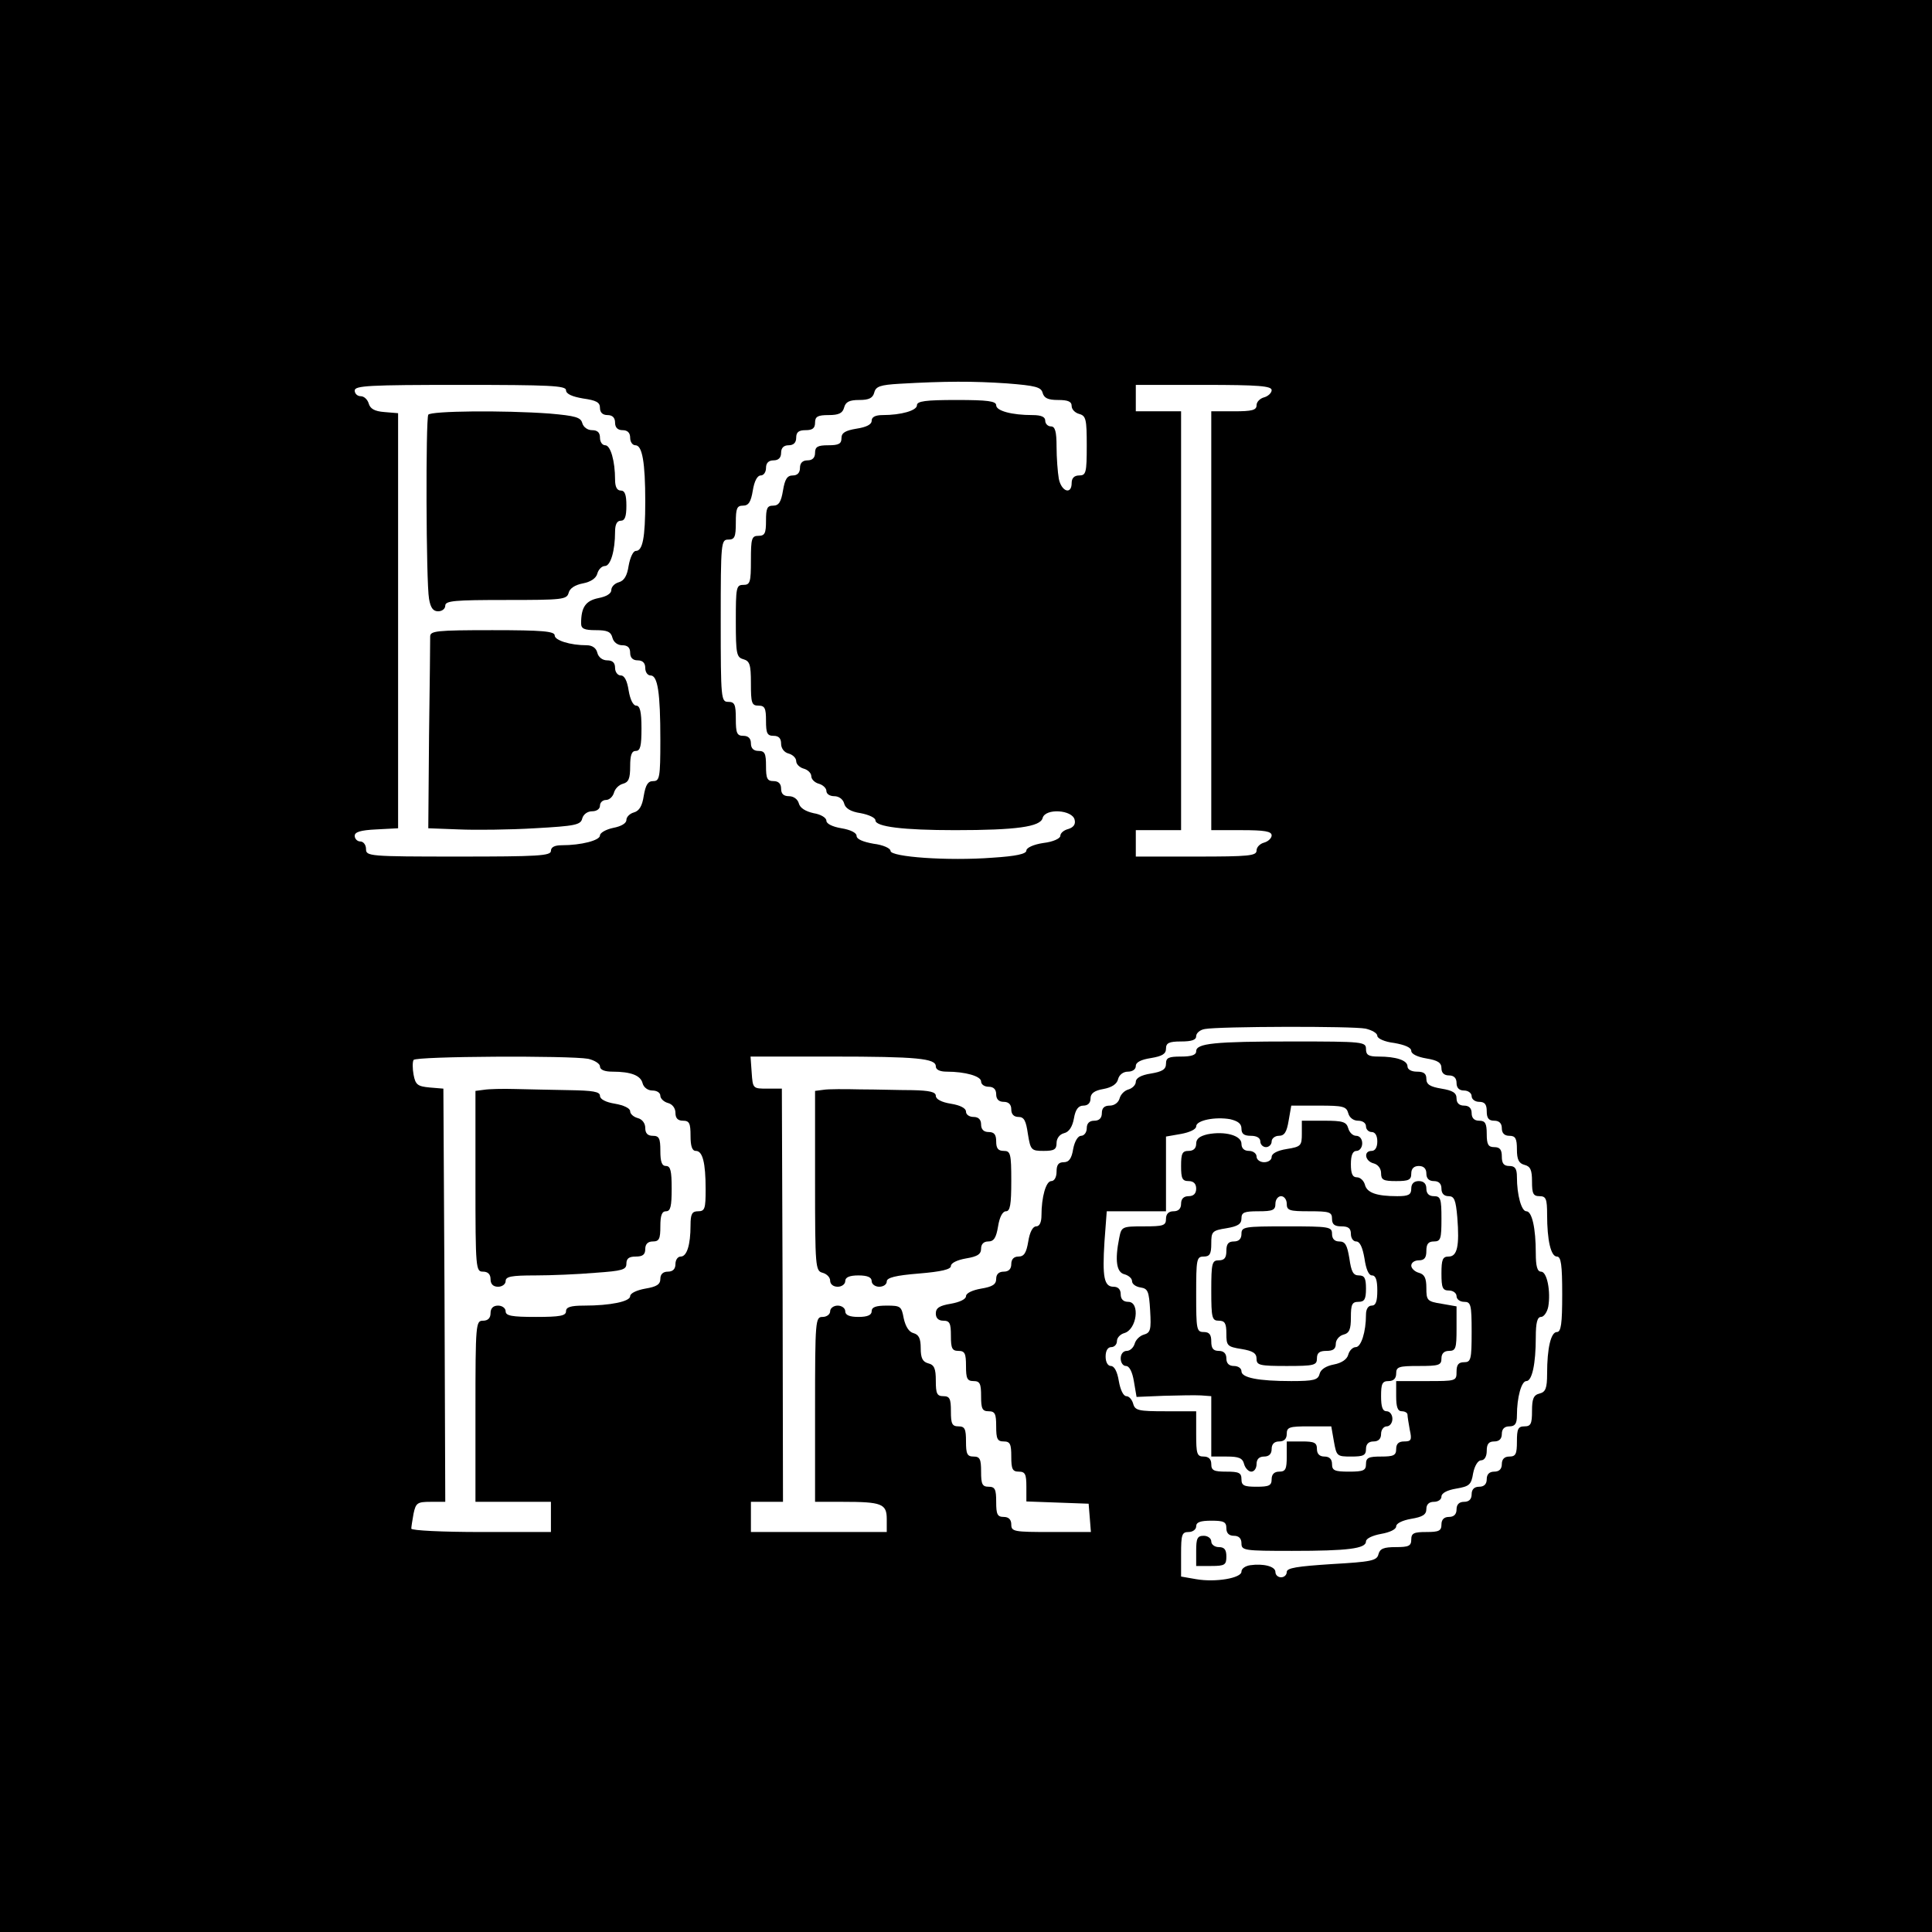
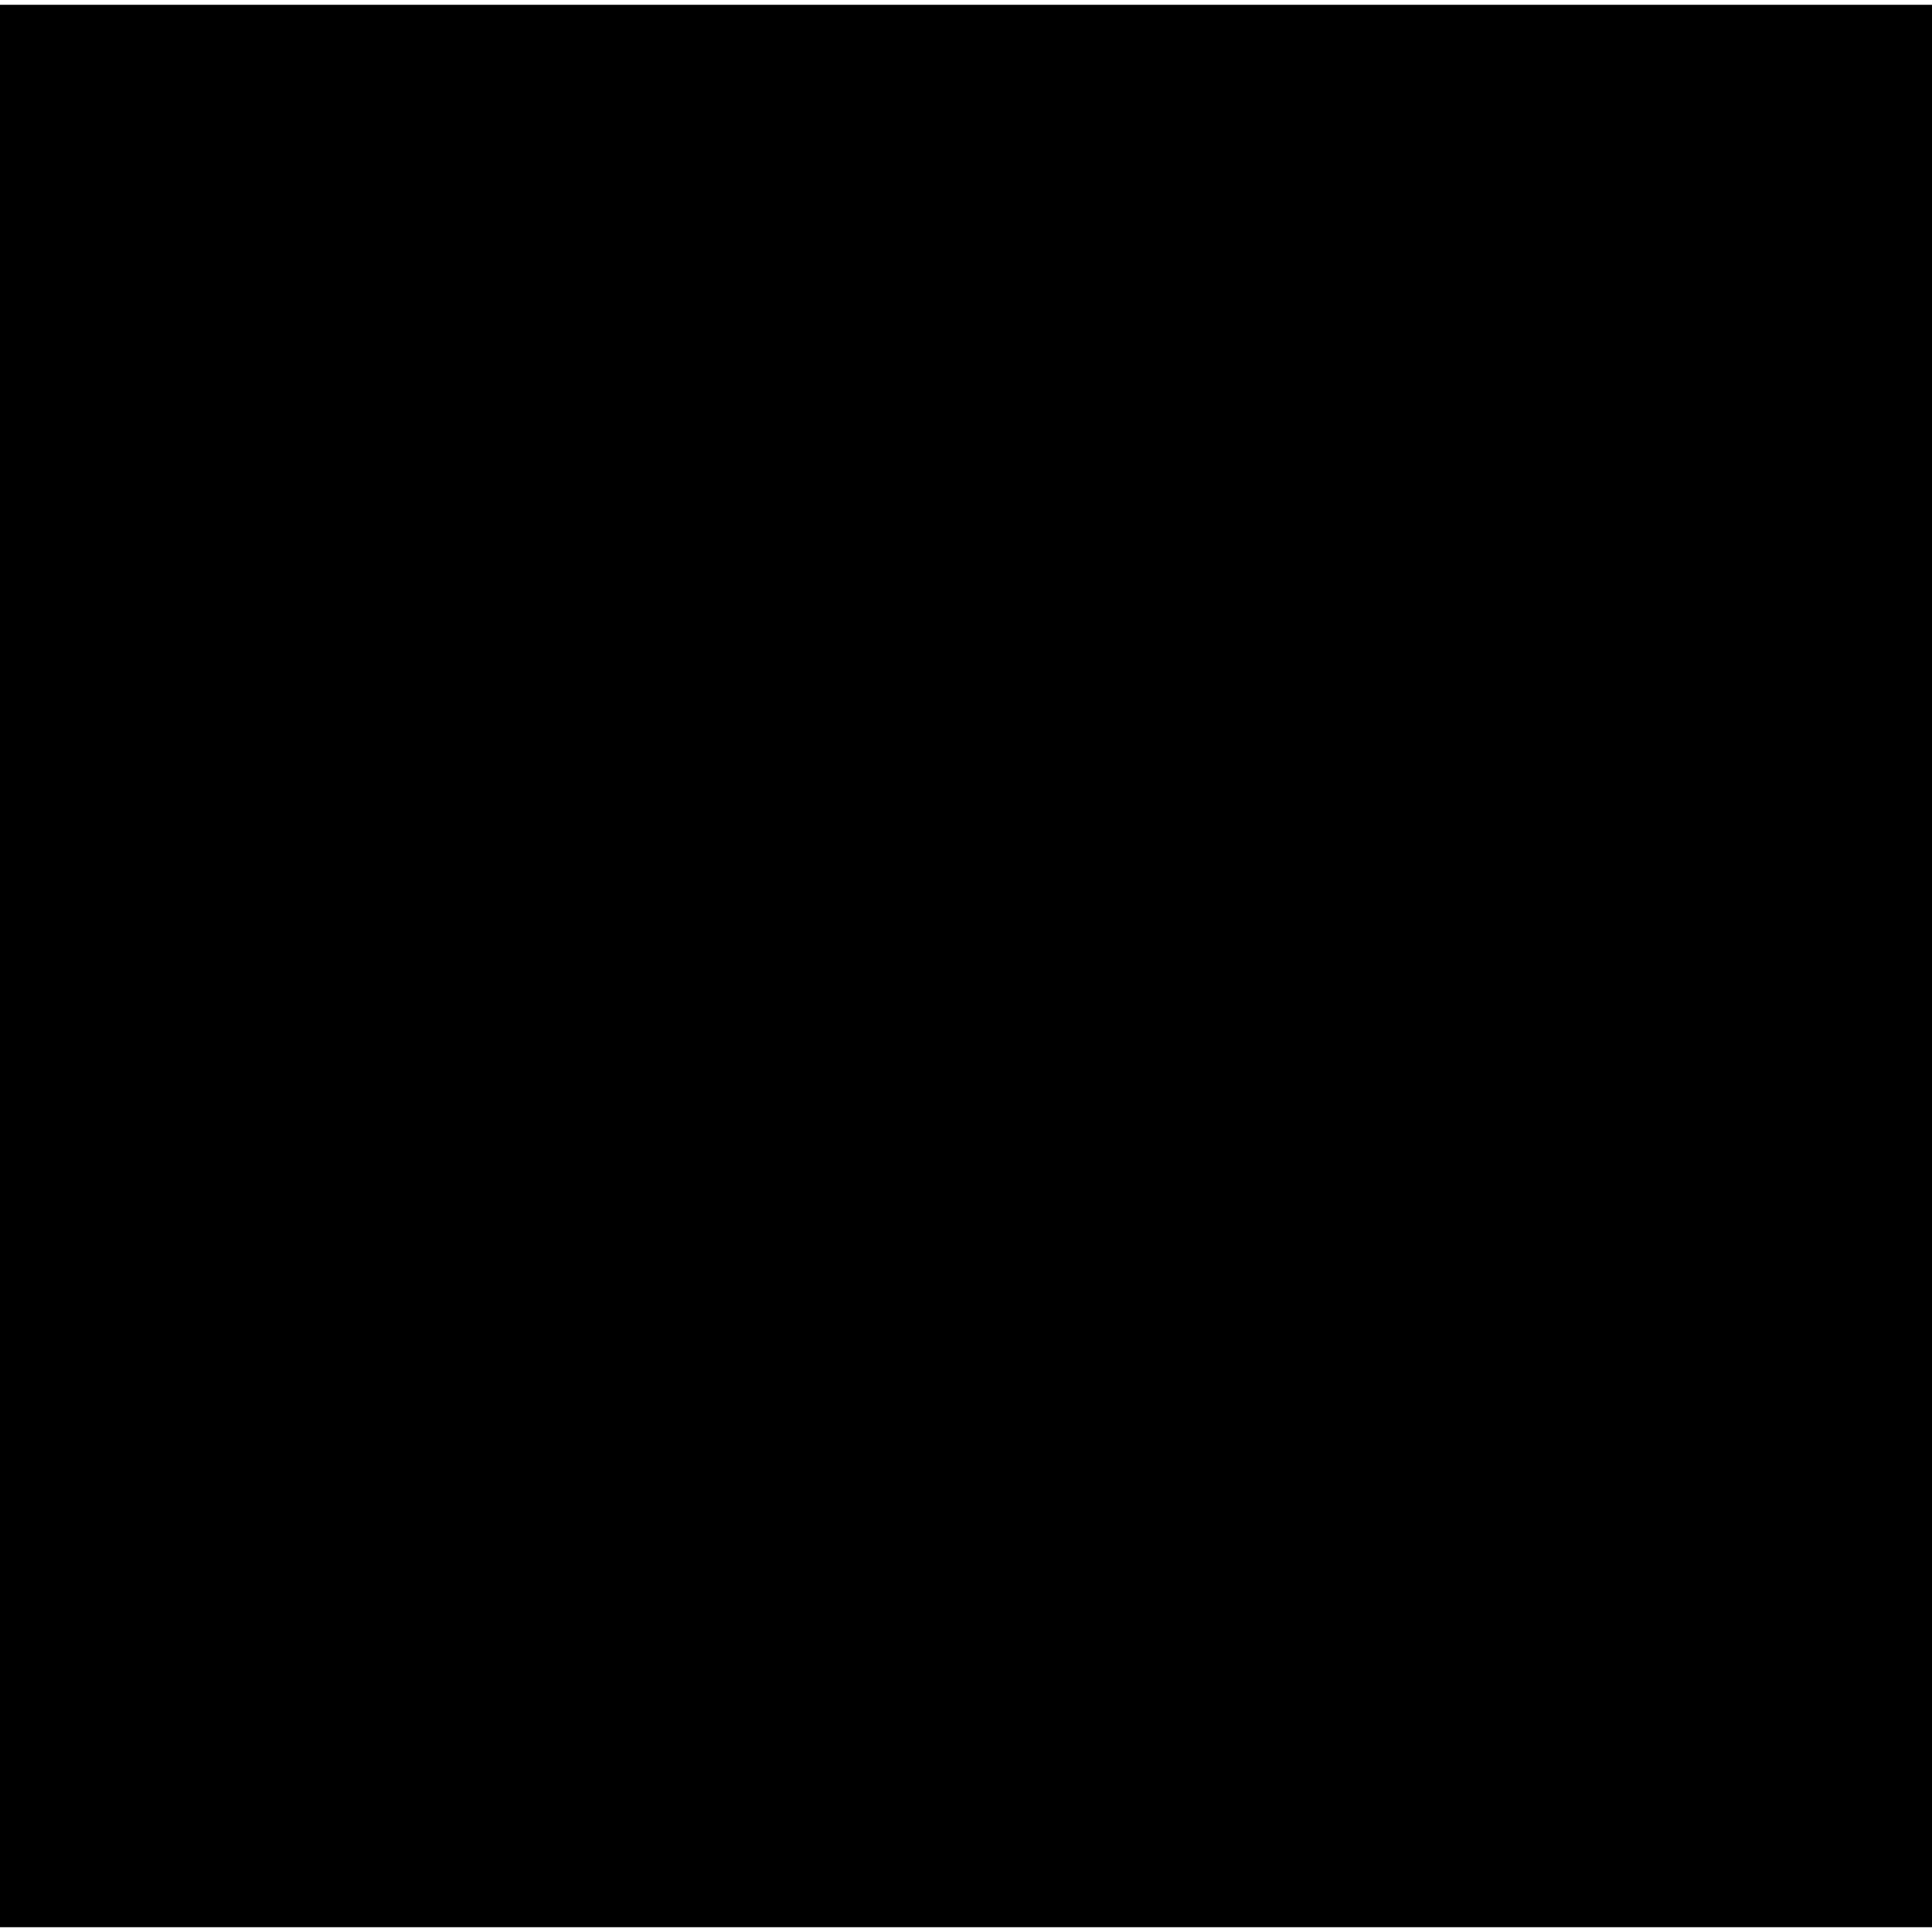
- <svg xmlns="http://www.w3.org/2000/svg" version="1.0" width="512pt" height="512pt" viewBox="0 0 512 512" preserveAspectRatio="xMidYMid meet">
-   <g transform="translate(0,512) scale(0.1,-0.1)" fill="#000000" stroke="none">
-     <path d="M0 2560 l0 -2560 2560 0 2560 0 0 2560 0 2560 -2560 0 -2560 0 0 -2560z m2668 1544 c77 -6 91 -10 95 -25 4 -14 14 -19 41 -19 26 0 36 -4 36 -16 0 -9 9 -18 20 -21 18 -5 20 -14 20 -84 0 -72 -2 -79 -20 -79 -13 0 -20 -7 -20 -20 0 -32 -27 -23 -34 11 -3 17 -6 56 -6 85 0 41 -4 54 -15 54 -8 0 -15 7 -15 15 0 10 -10 15 -34 15 -54 0 -96 11 -96 26 0 11 -23 14 -105 14 -82 0 -105 -3 -105 -14 0 -14 -42 -26 -91 -26 -19 0 -29 -5 -29 -15 0 -10 -14 -17 -40 -21 -30 -5 -40 -11 -40 -25 0 -15 -7 -19 -35 -19 -28 0 -35 -4 -35 -20 0 -13 -7 -20 -20 -20 -13 0 -20 -7 -20 -20 0 -13 -7 -20 -19 -20 -15 0 -21 -10 -26 -40 -5 -30 -11 -40 -26 -40 -16 0 -19 -7 -19 -40 0 -33 -3 -40 -20 -40 -18 0 -20 -7 -20 -65 0 -58 -2 -65 -20 -65 -19 0 -20 -7 -20 -96 0 -87 2 -96 20 -101 17 -5 20 -14 20 -64 0 -52 2 -59 20 -59 17 0 20 -7 20 -40 0 -33 3 -40 20 -40 14 0 20 -7 20 -21 0 -12 8 -23 20 -26 11 -3 20 -12 20 -20 0 -8 9 -17 20 -20 11 -3 20 -12 20 -20 0 -8 9 -17 20 -20 11 -3 20 -12 20 -19 0 -8 9 -14 21 -14 12 0 23 -8 26 -19 3 -13 17 -22 44 -26 21 -4 39 -12 39 -19 0 -17 74 -26 211 -26 163 0 226 9 232 32 7 27 80 22 85 -5 3 -12 -4 -20 -17 -24 -12 -3 -21 -11 -21 -18 0 -7 -19 -16 -45 -19 -27 -4 -45 -13 -45 -20 0 -9 -27 -15 -90 -19 -118 -9 -270 2 -270 18 0 7 -20 16 -45 19 -28 5 -45 12 -45 21 0 8 -16 16 -40 20 -24 4 -40 12 -40 20 0 8 -15 17 -34 20 -22 5 -36 14 -39 26 -3 11 -14 19 -26 19 -14 0 -21 6 -21 20 0 13 -7 20 -20 20 -17 0 -20 7 -20 40 0 33 -3 40 -20 40 -13 0 -20 7 -20 20 0 13 -7 20 -20 20 -17 0 -20 7 -20 45 0 38 -3 45 -20 45 -19 0 -20 7 -20 215 0 208 1 215 20 215 17 0 20 7 20 45 0 38 3 45 19 45 15 0 21 10 26 40 4 25 12 40 21 40 8 0 14 9 14 20 0 13 7 20 20 20 13 0 20 7 20 20 0 13 7 20 20 20 13 0 20 7 20 20 0 15 7 20 25 20 18 0 25 5 25 20 0 16 7 20 36 20 27 0 37 5 41 20 4 15 14 20 40 20 26 0 36 5 40 20 4 16 16 20 67 23 122 7 195 7 284 1z m-1168 -18 c0 -10 16 -17 45 -22 35 -5 45 -10 45 -25 0 -12 7 -19 20 -19 13 0 20 -7 20 -20 0 -13 7 -20 20 -20 13 0 20 -7 20 -20 0 -11 6 -20 14 -20 18 0 26 -45 26 -149 0 -97 -7 -131 -25 -131 -7 0 -15 -17 -19 -39 -4 -27 -12 -40 -26 -44 -11 -3 -20 -12 -20 -21 0 -9 -13 -17 -34 -21 -34 -7 -46 -24 -46 -67 0 -14 8 -18 39 -18 30 0 40 -4 44 -20 3 -12 14 -20 26 -20 14 0 21 -6 21 -20 0 -13 7 -20 20 -20 13 0 20 -7 20 -20 0 -11 6 -20 14 -20 19 0 26 -45 26 -171 0 -100 -2 -109 -19 -109 -14 0 -20 -10 -25 -39 -4 -27 -12 -40 -26 -44 -11 -3 -20 -12 -20 -20 0 -9 -14 -17 -35 -21 -19 -4 -35 -13 -35 -20 0 -13 -49 -26 -102 -26 -18 0 -28 -5 -28 -15 0 -13 -34 -15 -245 -15 -238 0 -245 1 -245 20 0 11 -7 20 -15 20 -8 0 -15 7 -15 15 0 10 15 15 58 17 l57 3 0 550 0 550 -36 3 c-27 2 -38 9 -42 23 -3 10 -12 19 -21 19 -9 0 -16 7 -16 15 0 13 38 15 280 15 237 0 280 -2 280 -14z m1870 0 c0 -7 -9 -16 -20 -19 -11 -3 -20 -12 -20 -21 0 -13 -12 -16 -60 -16 l-60 0 0 -555 0 -555 80 0 c61 0 80 -3 80 -14 0 -7 -9 -16 -20 -19 -11 -3 -20 -12 -20 -21 0 -14 -20 -16 -160 -16 l-160 0 0 35 0 35 60 0 60 0 0 555 0 555 -60 0 -60 0 0 35 0 35 180 0 c147 0 180 -3 180 -14z m249 -1692 c17 -4 31 -12 31 -19 0 -7 19 -16 45 -19 28 -5 45 -12 45 -21 0 -8 16 -16 40 -20 30 -5 40 -11 40 -26 0 -12 7 -19 20 -19 13 0 20 -7 20 -20 0 -13 7 -20 20 -20 11 0 20 -7 20 -15 0 -8 9 -15 20 -15 15 0 20 -7 20 -25 0 -18 5 -25 20 -25 13 0 20 -7 20 -20 0 -13 7 -20 20 -20 16 0 20 -7 20 -36 0 -27 5 -37 20 -41 16 -4 20 -14 20 -44 0 -32 3 -39 20 -39 17 0 20 -7 20 -49 0 -68 10 -111 26 -111 11 0 14 -22 14 -100 0 -78 -3 -100 -14 -100 -16 0 -26 -43 -26 -110 0 -39 -4 -49 -20 -53 -16 -4 -20 -14 -20 -46 0 -34 -3 -41 -20 -41 -17 0 -20 -7 -20 -40 0 -33 -3 -40 -20 -40 -13 0 -20 -7 -20 -20 0 -13 -7 -20 -20 -20 -13 0 -20 -7 -20 -20 0 -13 -7 -20 -20 -20 -13 0 -20 -7 -20 -20 0 -13 -7 -20 -20 -20 -13 0 -20 -7 -20 -20 0 -13 -7 -20 -20 -20 -13 0 -20 -7 -20 -20 0 -17 -7 -20 -40 -20 -33 0 -40 -3 -40 -20 0 -17 -7 -20 -41 -20 -32 0 -42 -4 -46 -19 -4 -17 -19 -20 -124 -26 -91 -6 -119 -10 -119 -21 0 -8 -7 -14 -15 -14 -8 0 -15 6 -15 14 0 15 -32 23 -67 18 -13 -2 -23 -9 -23 -17 0 -17 -68 -29 -120 -20 l-40 7 0 59 c0 52 2 59 20 59 11 0 20 7 20 15 0 11 11 15 40 15 33 0 40 -3 40 -20 0 -13 7 -20 20 -20 13 0 20 -7 20 -20 0 -19 7 -20 134 -20 148 0 196 6 196 25 0 8 18 16 40 20 23 4 40 12 40 20 0 8 17 16 40 20 30 5 40 11 40 26 0 12 7 19 20 19 11 0 20 6 20 14 0 9 15 17 39 21 35 6 40 10 45 41 4 20 13 34 21 34 9 0 15 10 15 25 0 18 5 25 20 25 13 0 20 7 20 20 0 13 7 20 20 20 15 0 20 7 20 29 0 48 12 91 25 91 15 0 25 45 25 116 0 39 4 54 14 54 7 0 16 12 19 27 7 40 -3 93 -19 93 -10 0 -14 14 -14 49 0 66 -10 111 -25 111 -13 0 -25 43 -25 91 0 22 -5 29 -20 29 -15 0 -20 7 -20 25 0 18 -5 25 -20 25 -16 0 -20 7 -20 35 0 28 -4 35 -20 35 -13 0 -20 7 -20 20 0 13 -7 20 -20 20 -13 0 -20 7 -20 19 0 15 -10 21 -40 26 -30 5 -40 11 -40 26 0 14 -7 19 -25 19 -15 0 -25 6 -25 14 0 16 -30 26 -77 26 -26 0 -33 4 -33 20 0 19 -7 20 -194 20 -209 0 -256 -5 -256 -26 0 -10 -13 -14 -40 -14 -33 0 -40 -3 -40 -19 0 -15 -10 -21 -40 -26 -26 -4 -40 -12 -40 -22 0 -8 -9 -17 -19 -20 -11 -3 -21 -13 -24 -24 -3 -11 -14 -19 -26 -19 -14 0 -21 -6 -21 -20 0 -13 -7 -20 -20 -20 -13 0 -20 -7 -20 -20 0 -11 -7 -20 -15 -20 -8 0 -17 -14 -21 -35 -4 -25 -11 -35 -25 -35 -14 0 -19 -7 -19 -25 0 -15 -6 -25 -14 -25 -14 0 -26 -42 -26 -91 0 -18 -5 -29 -14 -29 -9 0 -17 -15 -21 -40 -5 -30 -11 -40 -26 -40 -12 0 -19 -7 -19 -20 0 -13 -7 -20 -20 -20 -13 0 -20 -7 -20 -19 0 -15 -10 -21 -40 -26 -23 -4 -40 -12 -40 -20 0 -8 -17 -16 -40 -20 -30 -5 -40 -11 -40 -26 0 -12 7 -19 20 -19 17 0 20 -7 20 -40 0 -33 3 -40 20 -40 17 0 20 -7 20 -40 0 -33 3 -40 20 -40 17 0 20 -7 20 -40 0 -33 3 -40 20 -40 17 0 20 -7 20 -40 0 -33 3 -40 20 -40 17 0 20 -7 20 -40 0 -33 3 -40 20 -40 17 0 20 -7 20 -40 l0 -39 83 -3 82 -3 3 -37 3 -38 -105 0 c-99 0 -106 1 -106 20 0 13 -7 20 -20 20 -17 0 -20 7 -20 40 0 33 -3 40 -20 40 -17 0 -20 7 -20 40 0 33 -3 40 -20 40 -17 0 -20 7 -20 40 0 33 -3 40 -20 40 -17 0 -20 7 -20 40 0 33 -3 40 -20 40 -17 0 -20 7 -20 41 0 32 -4 42 -20 46 -15 4 -20 14 -20 40 0 26 -5 36 -19 40 -12 3 -21 17 -26 39 -6 32 -8 34 -45 34 -29 0 -40 -4 -40 -15 0 -10 -11 -15 -35 -15 -24 0 -35 5 -35 15 0 8 -9 15 -20 15 -11 0 -20 -7 -20 -15 0 -8 -9 -15 -20 -15 -19 0 -20 -7 -20 -245 l0 -245 73 0 c104 0 117 -5 117 -46 l0 -34 -180 0 -180 0 0 40 0 40 43 0 42 0 -1 548 -2 547 -38 0 c-39 0 -39 0 -42 43 l-3 42 214 0 c229 0 277 -5 277 -26 0 -9 11 -14 29 -14 49 0 91 -12 91 -26 0 -8 9 -14 20 -14 13 0 20 -7 20 -20 0 -13 7 -20 20 -20 13 0 20 -7 20 -20 0 -13 7 -20 19 -20 15 0 20 -10 25 -45 7 -43 9 -45 42 -45 28 0 34 4 34 21 0 12 8 23 20 26 13 3 22 17 26 39 4 24 12 34 25 34 12 0 19 7 19 19 0 13 10 21 34 25 22 4 36 13 39 26 3 12 14 20 26 20 12 0 21 6 21 15 0 10 14 17 40 21 30 5 40 11 40 25 0 15 8 19 40 19 28 0 40 4 40 14 0 8 10 17 23 19 36 7 392 8 426 1z m-2060 -80 c17 -4 31 -13 31 -20 0 -9 12 -14 33 -14 49 0 75 -10 80 -31 3 -11 14 -19 26 -19 12 0 21 -6 21 -14 0 -7 9 -16 20 -19 12 -3 20 -14 20 -26 0 -14 6 -21 20 -21 17 0 20 -7 20 -40 0 -27 4 -40 14 -40 18 0 26 -31 26 -102 0 -51 -2 -58 -20 -58 -16 0 -20 -7 -20 -37 0 -53 -10 -83 -26 -83 -8 0 -14 -9 -14 -20 0 -13 -7 -20 -20 -20 -13 0 -20 -7 -20 -19 0 -15 -10 -21 -40 -26 -22 -4 -40 -12 -40 -20 0 -14 -52 -25 -122 -25 -36 0 -48 -4 -48 -15 0 -12 -16 -15 -80 -15 -64 0 -80 3 -80 15 0 8 -9 15 -20 15 -13 0 -20 -7 -20 -20 0 -13 -7 -20 -20 -20 -19 0 -20 -7 -20 -240 l0 -240 100 0 100 0 0 -40 0 -40 -185 0 c-102 0 -185 4 -185 9 0 5 3 23 6 40 6 28 10 31 45 31 l39 0 -2 548 -3 547 -36 3 c-32 3 -38 7 -43 34 -3 16 -3 34 0 39 6 10 414 12 463 3z m2014 -144 c3 -12 14 -20 26 -20 12 0 21 -6 21 -15 0 -8 7 -15 15 -15 9 0 15 -9 15 -25 0 -16 -6 -25 -15 -25 -22 0 -18 -27 5 -33 12 -3 20 -14 20 -26 0 -18 6 -21 40 -21 33 0 40 3 40 20 0 13 7 20 20 20 13 0 20 -7 20 -20 0 -13 7 -20 20 -20 13 0 20 -7 20 -20 0 -13 7 -20 19 -20 15 0 19 -10 23 -56 6 -76 0 -104 -23 -104 -16 0 -19 -8 -19 -45 0 -38 3 -45 20 -45 11 0 20 -7 20 -15 0 -8 9 -15 20 -15 18 0 20 -7 20 -80 0 -73 -2 -80 -20 -80 -15 0 -20 -7 -20 -25 0 -25 -1 -25 -80 -25 l-80 0 0 -40 c0 -29 4 -40 15 -40 8 0 15 -4 15 -9 0 -5 3 -23 6 -40 6 -27 4 -31 -15 -31 -14 0 -21 -6 -21 -20 0 -17 -7 -20 -40 -20 -33 0 -40 -3 -40 -20 0 -17 -7 -20 -45 -20 -38 0 -45 3 -45 20 0 13 -7 20 -20 20 -13 0 -20 7 -20 20 0 17 -7 20 -40 20 l-40 0 0 -40 c0 -33 -3 -40 -20 -40 -13 0 -20 -7 -20 -20 0 -17 -7 -20 -40 -20 -33 0 -40 3 -40 20 0 17 -7 20 -40 20 -33 0 -40 3 -40 20 0 13 -7 20 -20 20 -18 0 -20 7 -20 60 l0 60 -81 0 c-72 0 -81 2 -86 20 -3 11 -11 20 -18 20 -8 0 -16 17 -20 40 -4 25 -12 40 -21 40 -8 0 -14 10 -14 25 0 16 6 25 15 25 8 0 15 7 15 16 0 9 9 18 19 21 34 9 43 83 11 83 -13 0 -20 7 -20 20 0 13 -7 20 -19 20 -25 0 -30 25 -24 120 l6 80 78 0 79 0 0 99 0 99 40 7 c22 4 40 12 40 20 0 16 50 26 90 19 21 -5 30 -12 30 -25 0 -14 7 -19 25 -19 16 0 25 -6 25 -15 0 -8 7 -15 15 -15 8 0 15 7 15 15 0 8 9 15 19 15 15 0 21 10 26 40 l7 40 73 0 c64 0 73 -2 78 -20z" />
-     <path d="M1135 4021 c-7 -12 -6 -444 2 -488 4 -24 11 -33 24 -33 11 0 19 7 19 15 0 13 25 15 161 15 150 0 161 1 166 19 3 12 17 21 38 25 21 4 35 14 38 26 3 11 12 20 20 20 15 0 27 40 27 91 0 19 5 29 15 29 11 0 15 11 15 40 0 29 -4 40 -15 40 -10 0 -15 10 -15 29 0 49 -12 91 -26 91 -8 0 -14 9 -14 20 0 14 -7 20 -21 20 -12 0 -23 8 -26 19 -4 15 -18 19 -86 25 -123 9 -315 7 -322 -3z" />
-     <path d="M1140 3433 c0 -10 -1 -128 -3 -263 l-2 -245 80 -3 c44 -2 135 -1 202 3 108 6 122 9 126 26 3 11 14 19 26 19 12 0 21 6 21 15 0 8 7 15 16 15 9 0 18 9 21 19 3 11 13 21 24 24 15 4 19 14 19 46 0 30 4 41 15 41 12 0 15 13 15 60 0 44 -4 60 -14 60 -8 0 -16 16 -20 40 -4 26 -11 40 -21 40 -8 0 -15 9 -15 20 0 14 -7 20 -21 20 -12 0 -23 8 -26 20 -3 13 -14 20 -28 20 -44 0 -85 13 -85 26 0 11 -32 14 -165 14 -150 0 -165 -2 -165 -17z" />
-     <path d="M2183 2232 l-23 -3 0 -239 c0 -229 1 -238 20 -243 11 -3 20 -12 20 -21 0 -9 8 -16 20 -16 11 0 20 7 20 15 0 10 11 15 35 15 24 0 35 -5 35 -15 0 -8 9 -15 20 -15 11 0 20 6 20 14 0 10 23 16 85 21 60 5 85 11 85 20 0 8 17 16 40 20 30 5 40 11 40 26 0 12 7 19 19 19 15 0 21 10 26 40 4 25 12 40 21 40 11 0 14 18 14 80 0 73 -2 80 -20 80 -15 0 -20 7 -20 25 0 18 -5 25 -20 25 -13 0 -20 7 -20 20 0 13 -7 20 -20 20 -11 0 -20 6 -20 14 0 9 -15 17 -40 21 -25 4 -40 12 -40 21 0 10 -16 14 -62 15 -35 0 -97 2 -138 2 -41 1 -85 1 -97 -1z" />
-     <path d="M3170 1010 l0 -40 40 0 c36 0 40 3 40 25 0 18 -5 25 -20 25 -11 0 -20 7 -20 15 0 8 -9 15 -20 15 -17 0 -20 -7 -20 -40z" />
-     <path d="M1283 2232 l-23 -3 0 -240 c0 -232 1 -239 20 -239 13 0 20 -7 20 -20 0 -13 7 -20 20 -20 11 0 20 7 20 15 0 12 15 15 78 15 42 0 114 3 160 7 71 5 82 8 82 24 0 14 7 19 25 19 18 0 25 5 25 20 0 13 7 20 20 20 17 0 20 7 20 40 0 29 4 40 15 40 12 0 15 13 15 60 0 47 -3 60 -15 60 -11 0 -15 11 -15 40 0 33 -3 40 -20 40 -14 0 -20 7 -20 21 0 12 -8 23 -20 26 -11 3 -20 11 -20 18 0 8 -17 16 -40 20 -25 4 -40 12 -40 21 0 11 -19 14 -82 15 -46 1 -110 2 -143 3 -33 1 -70 0 -82 -2z" />
-     <path d="M3450 2116 c0 -32 -2 -35 -40 -41 -25 -4 -40 -12 -40 -21 0 -8 -9 -14 -20 -14 -11 0 -20 7 -20 15 0 8 -9 15 -20 15 -13 0 -20 7 -20 19 0 22 -44 34 -90 25 -21 -5 -30 -12 -30 -25 0 -12 -7 -19 -20 -19 -17 0 -20 -7 -20 -40 0 -33 3 -40 20 -40 13 0 20 -7 20 -20 0 -13 -7 -20 -20 -20 -13 0 -20 -7 -20 -20 0 -13 -7 -20 -20 -20 -13 0 -20 -7 -20 -20 0 -18 -7 -20 -59 -20 -58 0 -59 -1 -65 -31 -12 -60 -7 -91 14 -96 11 -3 20 -11 20 -18 0 -8 10 -15 23 -17 19 -3 22 -10 25 -61 3 -51 1 -59 -17 -64 -10 -3 -21 -13 -24 -24 -3 -10 -12 -19 -21 -19 -9 0 -16 -8 -16 -20 0 -11 6 -20 14 -20 9 0 17 -16 21 -41 l7 -41 72 3 c39 1 83 2 99 1 l27 -2 0 -80 0 -80 41 0 c32 0 42 -4 46 -20 3 -11 12 -20 19 -20 8 0 14 9 14 20 0 13 7 20 20 20 13 0 20 7 20 20 0 13 7 20 20 20 13 0 20 7 20 20 0 18 7 20 59 20 l59 0 7 -40 c7 -39 8 -40 46 -40 32 0 39 3 39 20 0 13 7 20 20 20 13 0 20 7 20 20 0 11 7 20 15 20 8 0 15 9 15 20 0 11 -7 20 -15 20 -11 0 -15 11 -15 40 0 33 3 40 20 40 13 0 20 7 20 20 0 18 7 20 60 20 53 0 60 2 60 20 0 13 7 20 20 20 18 0 20 7 20 59 l0 59 -40 7 c-38 6 -40 9 -40 42 0 26 -5 36 -20 40 -11 3 -20 12 -20 19 0 8 9 14 20 14 15 0 20 7 20 25 0 18 5 25 20 25 18 0 20 7 20 60 0 53 -2 60 -20 60 -13 0 -20 7 -20 20 0 13 -7 20 -20 20 -13 0 -20 -7 -20 -20 0 -16 -7 -20 -37 -20 -55 0 -81 9 -86 31 -3 10 -12 19 -21 19 -12 0 -16 10 -16 35 0 24 5 35 15 35 8 0 15 9 15 20 0 12 -7 20 -16 20 -9 0 -18 9 -21 20 -5 17 -14 20 -64 20 l-59 0 0 -34z m-40 -186 c0 -18 7 -20 60 -20 53 0 60 -2 60 -20 0 -15 7 -20 25 -20 18 0 25 -5 25 -20 0 -11 6 -20 14 -20 10 0 17 -16 22 -45 4 -28 11 -45 20 -45 10 0 14 -13 14 -40 0 -29 -4 -40 -15 -40 -9 0 -15 -9 -15 -24 0 -46 -13 -86 -27 -86 -8 0 -17 -9 -20 -20 -3 -12 -17 -22 -38 -26 -21 -4 -35 -13 -38 -25 -4 -16 -15 -19 -75 -19 -88 0 -132 9 -132 26 0 8 -9 14 -20 14 -13 0 -20 7 -20 20 0 13 -7 20 -20 20 -15 0 -20 7 -20 25 0 18 -5 25 -20 25 -19 0 -20 7 -20 100 0 93 1 100 20 100 16 0 20 7 20 34 0 32 2 35 40 41 30 5 40 11 40 26 0 16 7 19 45 19 38 0 45 3 45 20 0 11 7 20 15 20 8 0 15 -9 15 -20z" />
-     <path d="M3290 1850 c0 -13 -7 -20 -20 -20 -15 0 -20 -7 -20 -25 0 -18 -5 -25 -20 -25 -18 0 -20 -7 -20 -80 0 -73 2 -80 20 -80 16 0 20 -7 20 -34 0 -32 2 -35 40 -41 30 -5 40 -11 40 -26 0 -17 8 -19 80 -19 73 0 80 2 80 20 0 15 7 20 25 20 18 0 25 5 25 19 0 10 9 21 20 24 16 4 20 14 20 46 0 34 3 41 20 41 16 0 20 7 20 35 0 28 -4 35 -19 35 -15 0 -20 10 -25 45 -6 36 -11 45 -27 45 -12 0 -19 7 -19 20 0 19 -7 20 -120 20 -113 0 -120 -1 -120 -20z" />
+ <svg xmlns="http://www.w3.org/2000/svg" version="1.0" width="806pt" height="806pt" viewBox="0 0 806 806" preserveAspectRatio="xMidYMid meet">
+   <g transform="translate(0,806) scale(0.1,-0.1)" fill="#000000" stroke="none">
+     <path d="M0 4030 l0 -4010 4030 0 4030 0 0 4010 0 4010 -4030 0 -4030 0 0 -4010z" />
  </g>
</svg>
